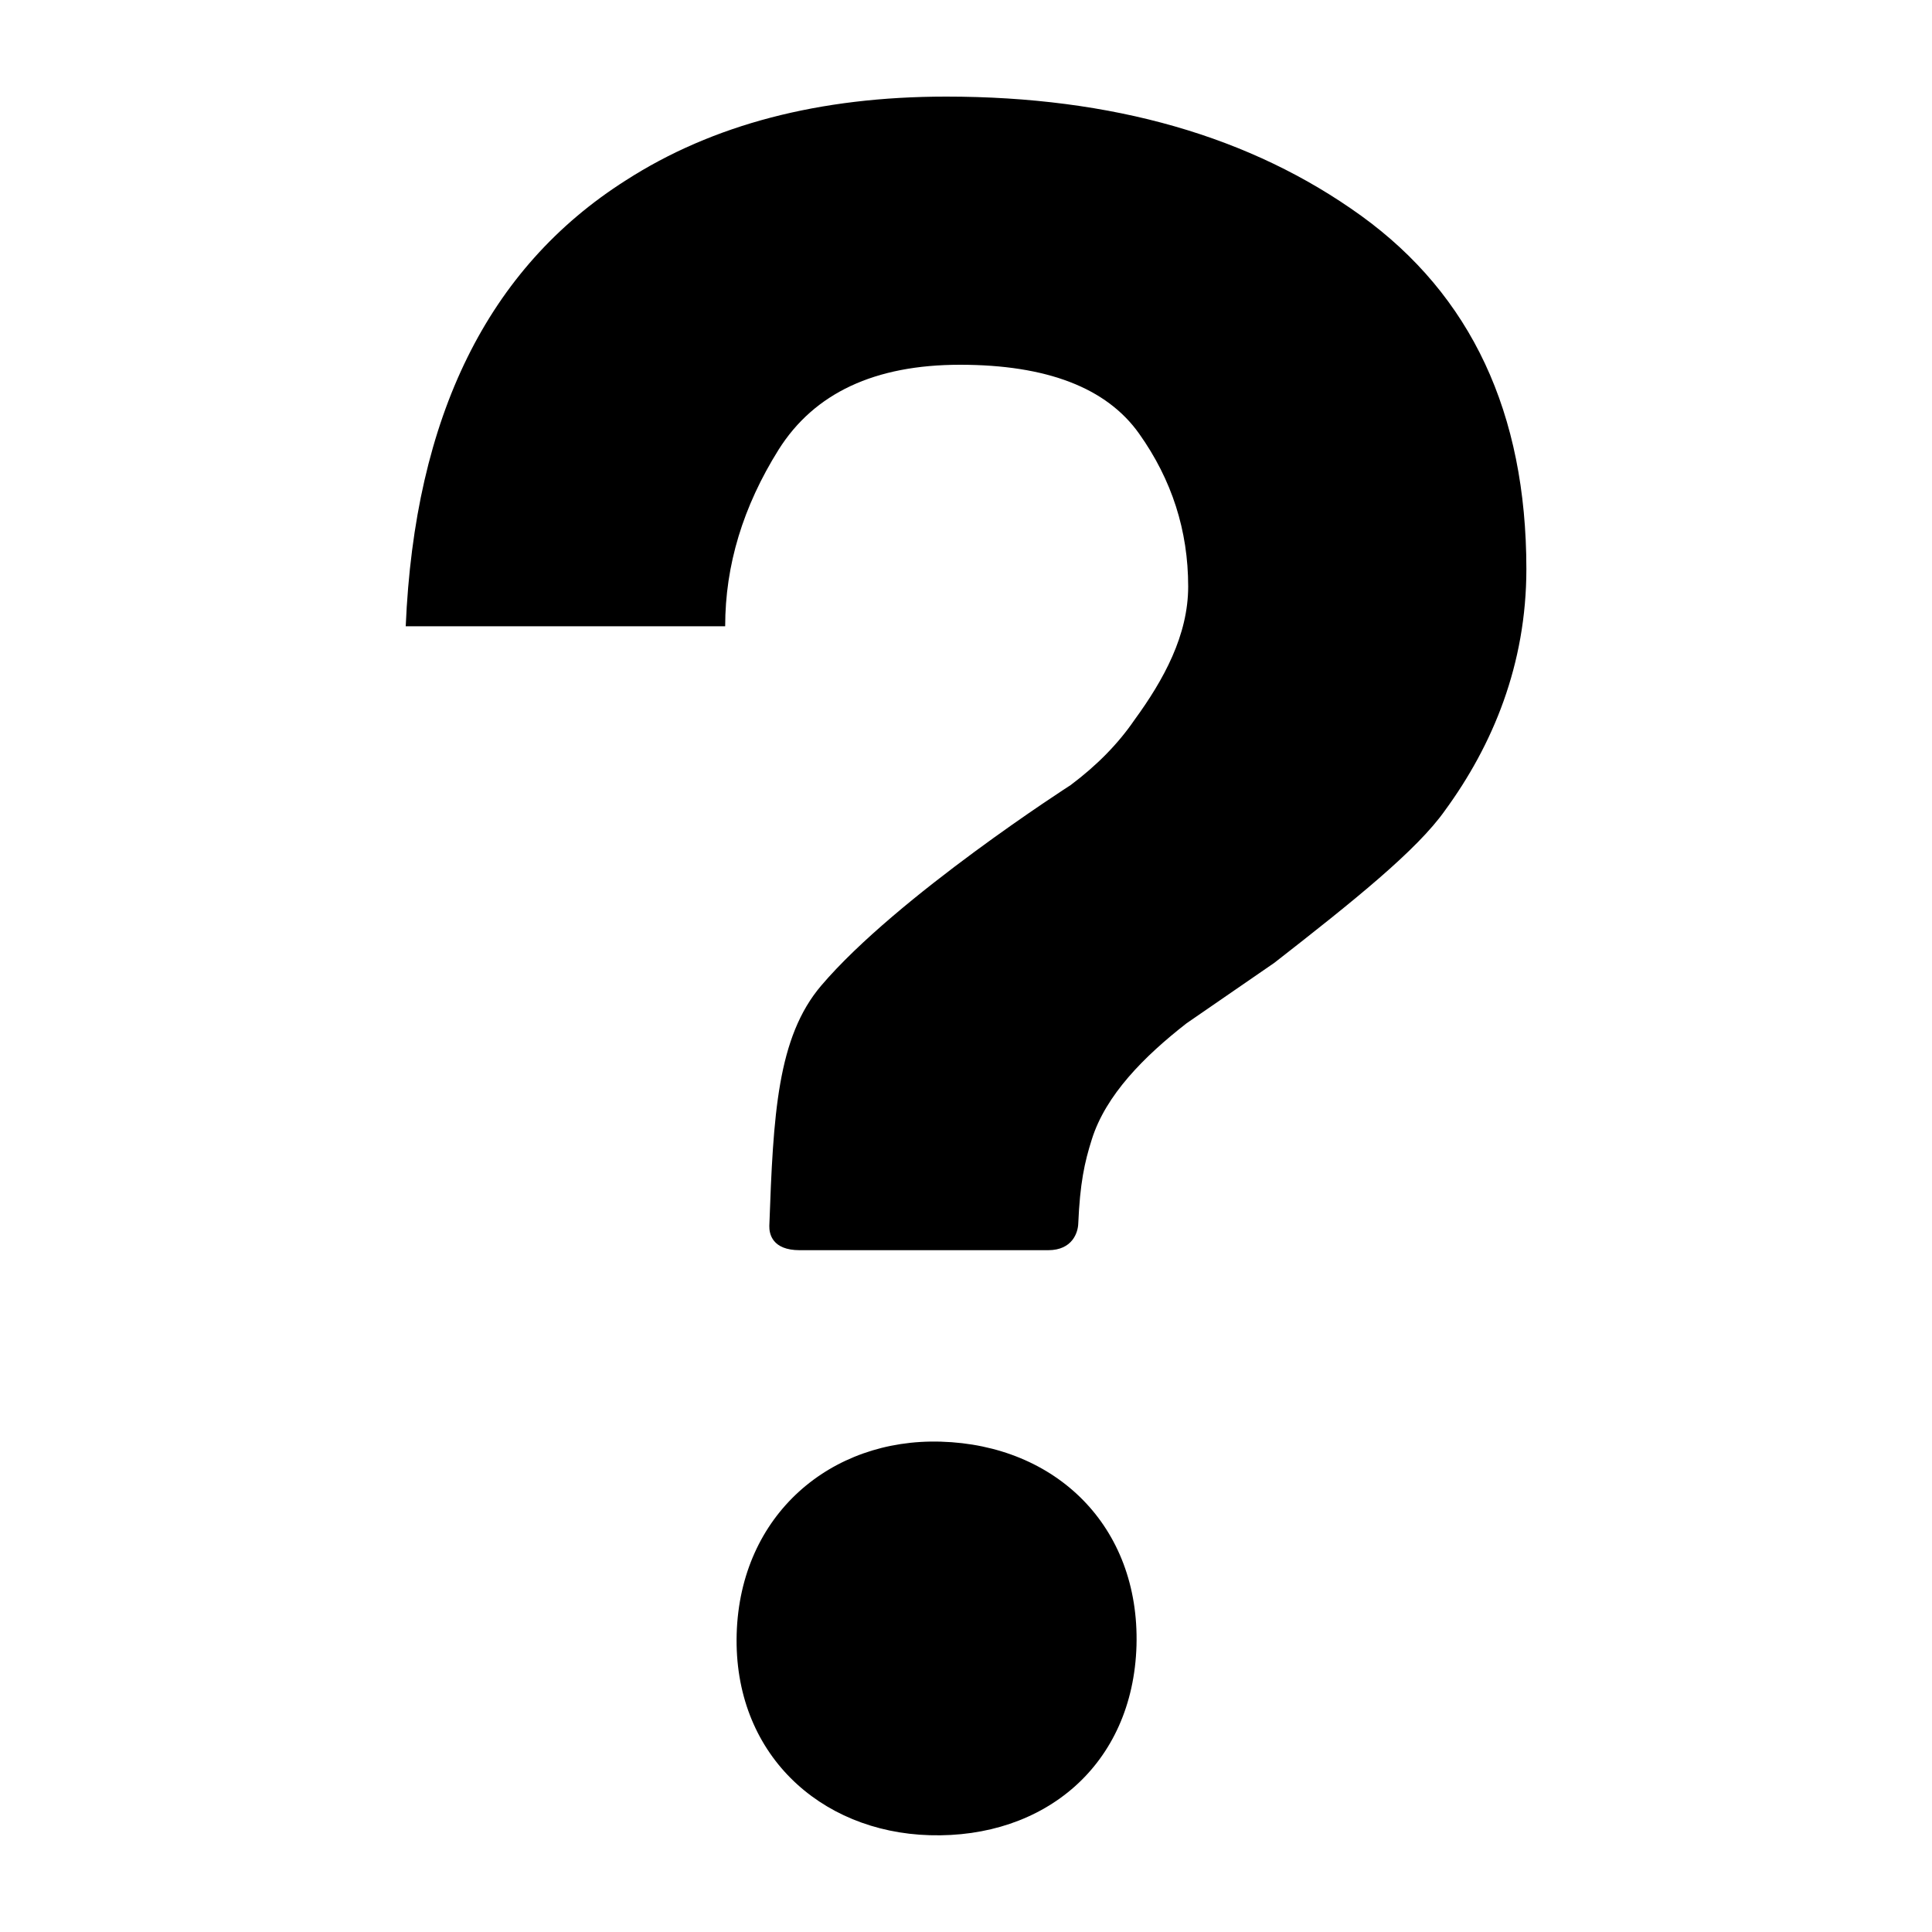
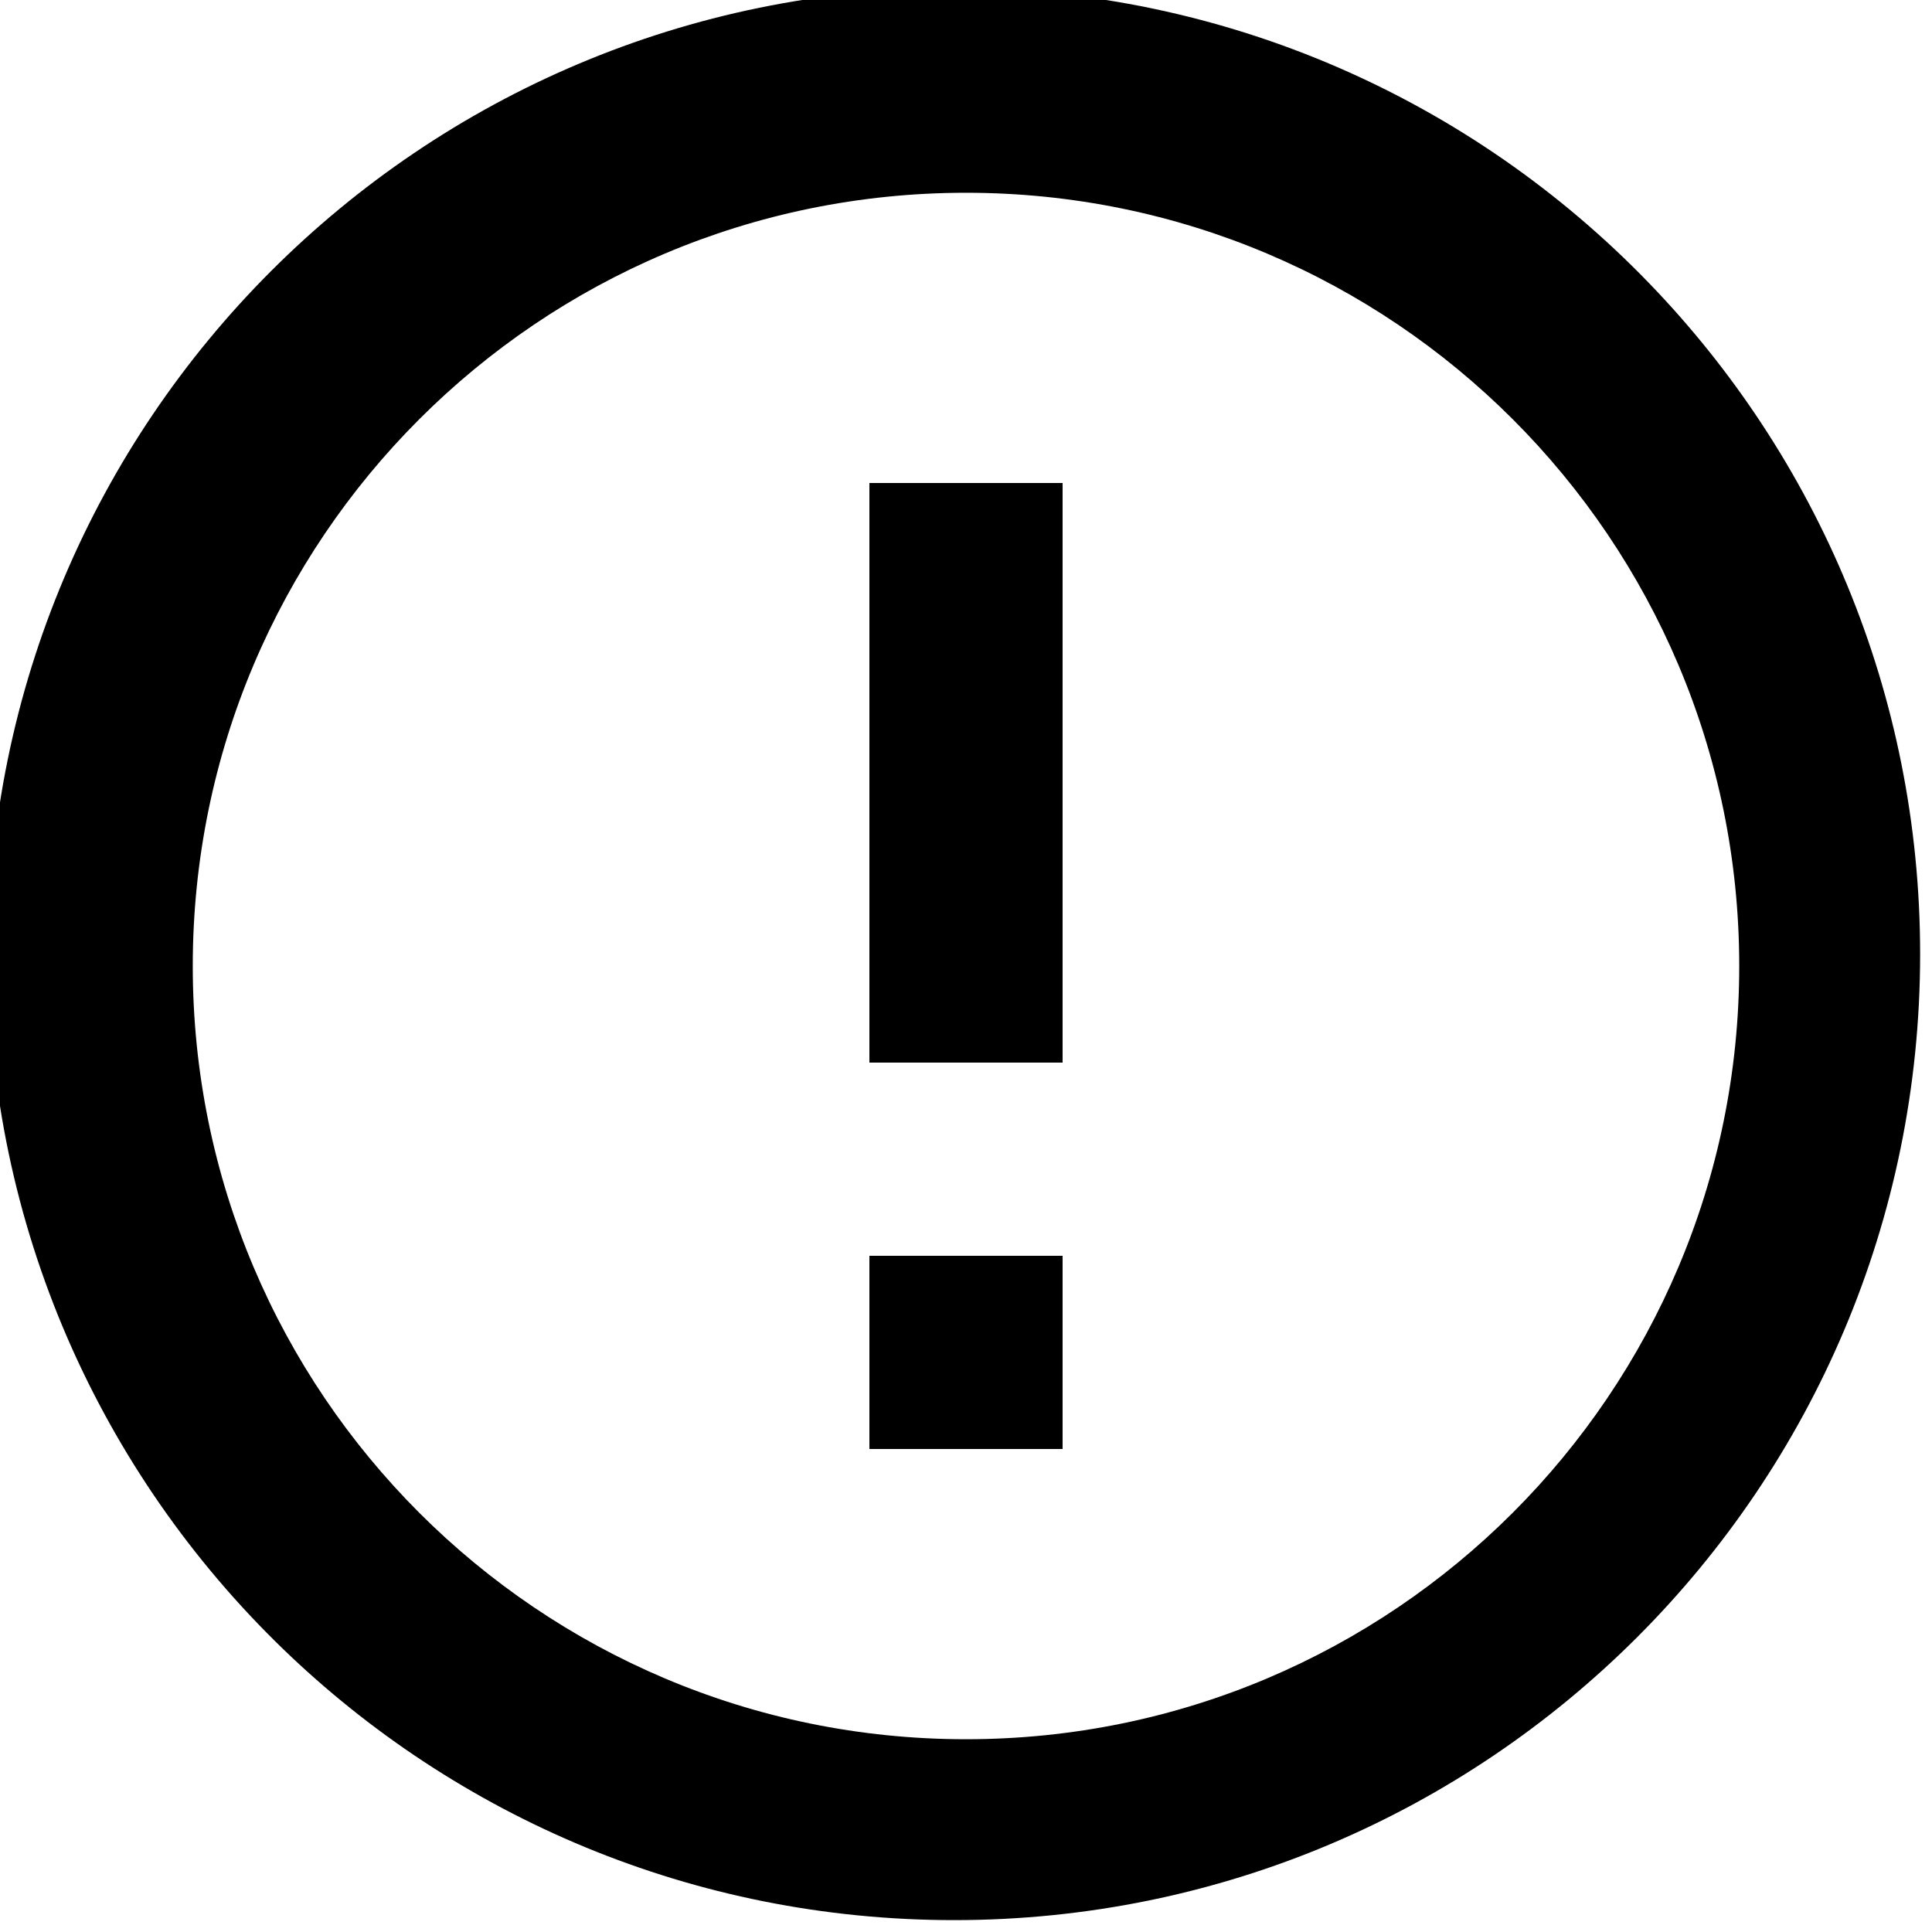
<svg xmlns="http://www.w3.org/2000/svg" version="1.1" width="640" height="640" viewBox="0 0 640 640">
  <g id="icomoon-ignore">
</g>
-   <path fill="#000" d="M450.88 71.456c-36.48-26.304-82.304-39.456-137.472-39.456-41.952 0-77.376 9.248-106.144 27.776-45.664 28.992-69.92 78.24-72.864 147.68h105.824c0-20.256 5.92-39.68 17.696-58.496 11.808-18.752 31.84-28.128 60.096-28.128 28.736 0 48.544 7.616 59.328 22.816 10.848 15.264 16.256 32.128 16.256 50.624 0 16.128-8.064 30.88-17.824 44.256-5.344 7.808-12.384 15.008-21.152 21.568 0 0-57.376 36.8-82.56 66.368-14.592 17.12-15.904 42.816-17.216 79.616-0.064 2.624 0.928 8.064 10.080 8.064 9.184 0 74.112 0 82.272 0 8.192 0 9.888-6.048 9.984-8.768 0.576-13.376 2.048-20.256 4.512-28 4.608-14.624 17.216-27.36 31.328-38.368l29.12-20.064c26.304-20.512 47.264-37.312 56.544-50.496 15.808-21.632 26.944-48.32 26.944-80-0.032-51.68-18.272-90.624-54.752-116.992zM311.712 477.568c-36.448-1.12-66.528 24.128-67.68 63.68-1.12 39.488 27.456 65.632 63.936 66.688 38.048 1.12 67.328-23.264 68.512-62.816 1.088-39.552-26.688-66.432-64.768-67.552z" />
+   <path fill="#000" d="M93.76 546.24c-60.273-58.271-97.692-139.851-97.692-230.173 0-176.731 143.269-320 320-320 90.321 0 171.902 37.42 230.086 97.602l0.086 0.090c55.578 57.487 89.828 135.897 89.828 222.307 0 176.731-143.269 320-320 320-86.41 0-164.821-34.249-222.398-89.914l0.090 0.086zM501.12 501.12c46.352-46.352 75.022-110.388 75.022-181.12 0-141.464-114.679-256.142-256.142-256.142-70.732 0-134.767 28.67-181.12 75.023v0c-46.352 46.352-75.023 110.388-75.023 181.12 0 141.464 114.679 256.142 256.142 256.142 70.732 0 134.767-28.67 181.12-75.022v0zM288 160h64v192h-64v-192zM288 416h64v64h-64v-64z" />
</svg>
